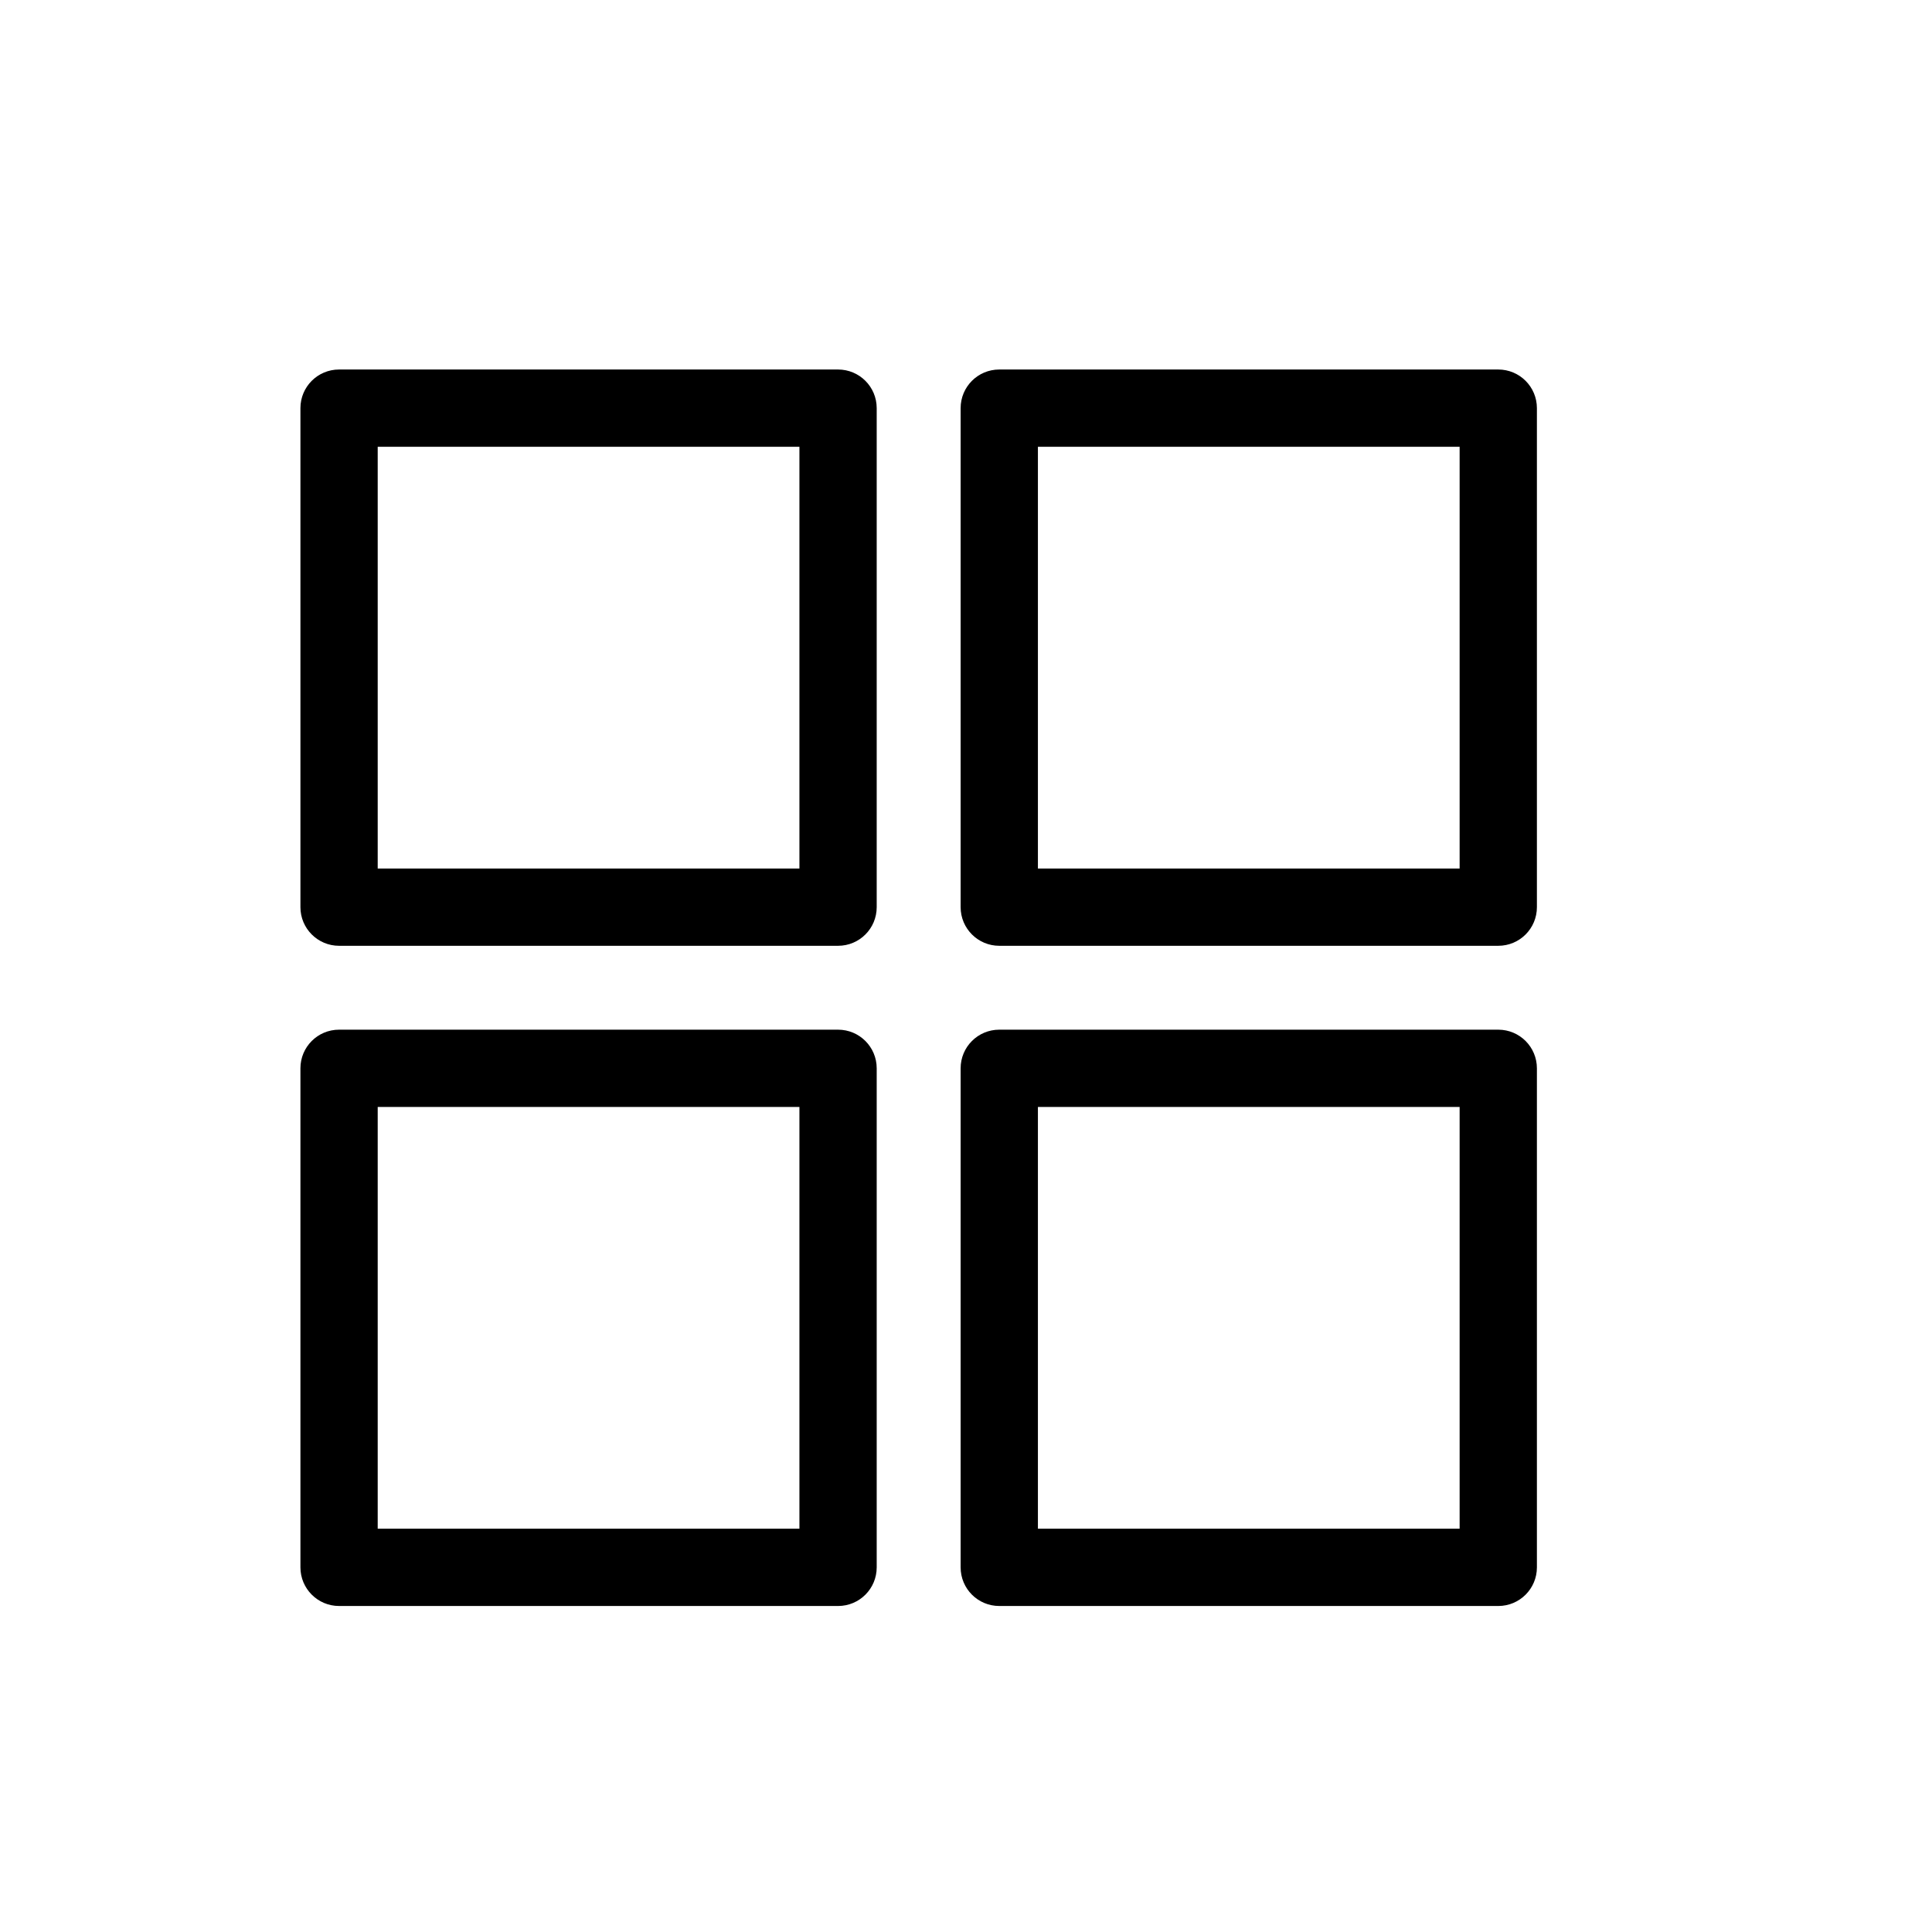
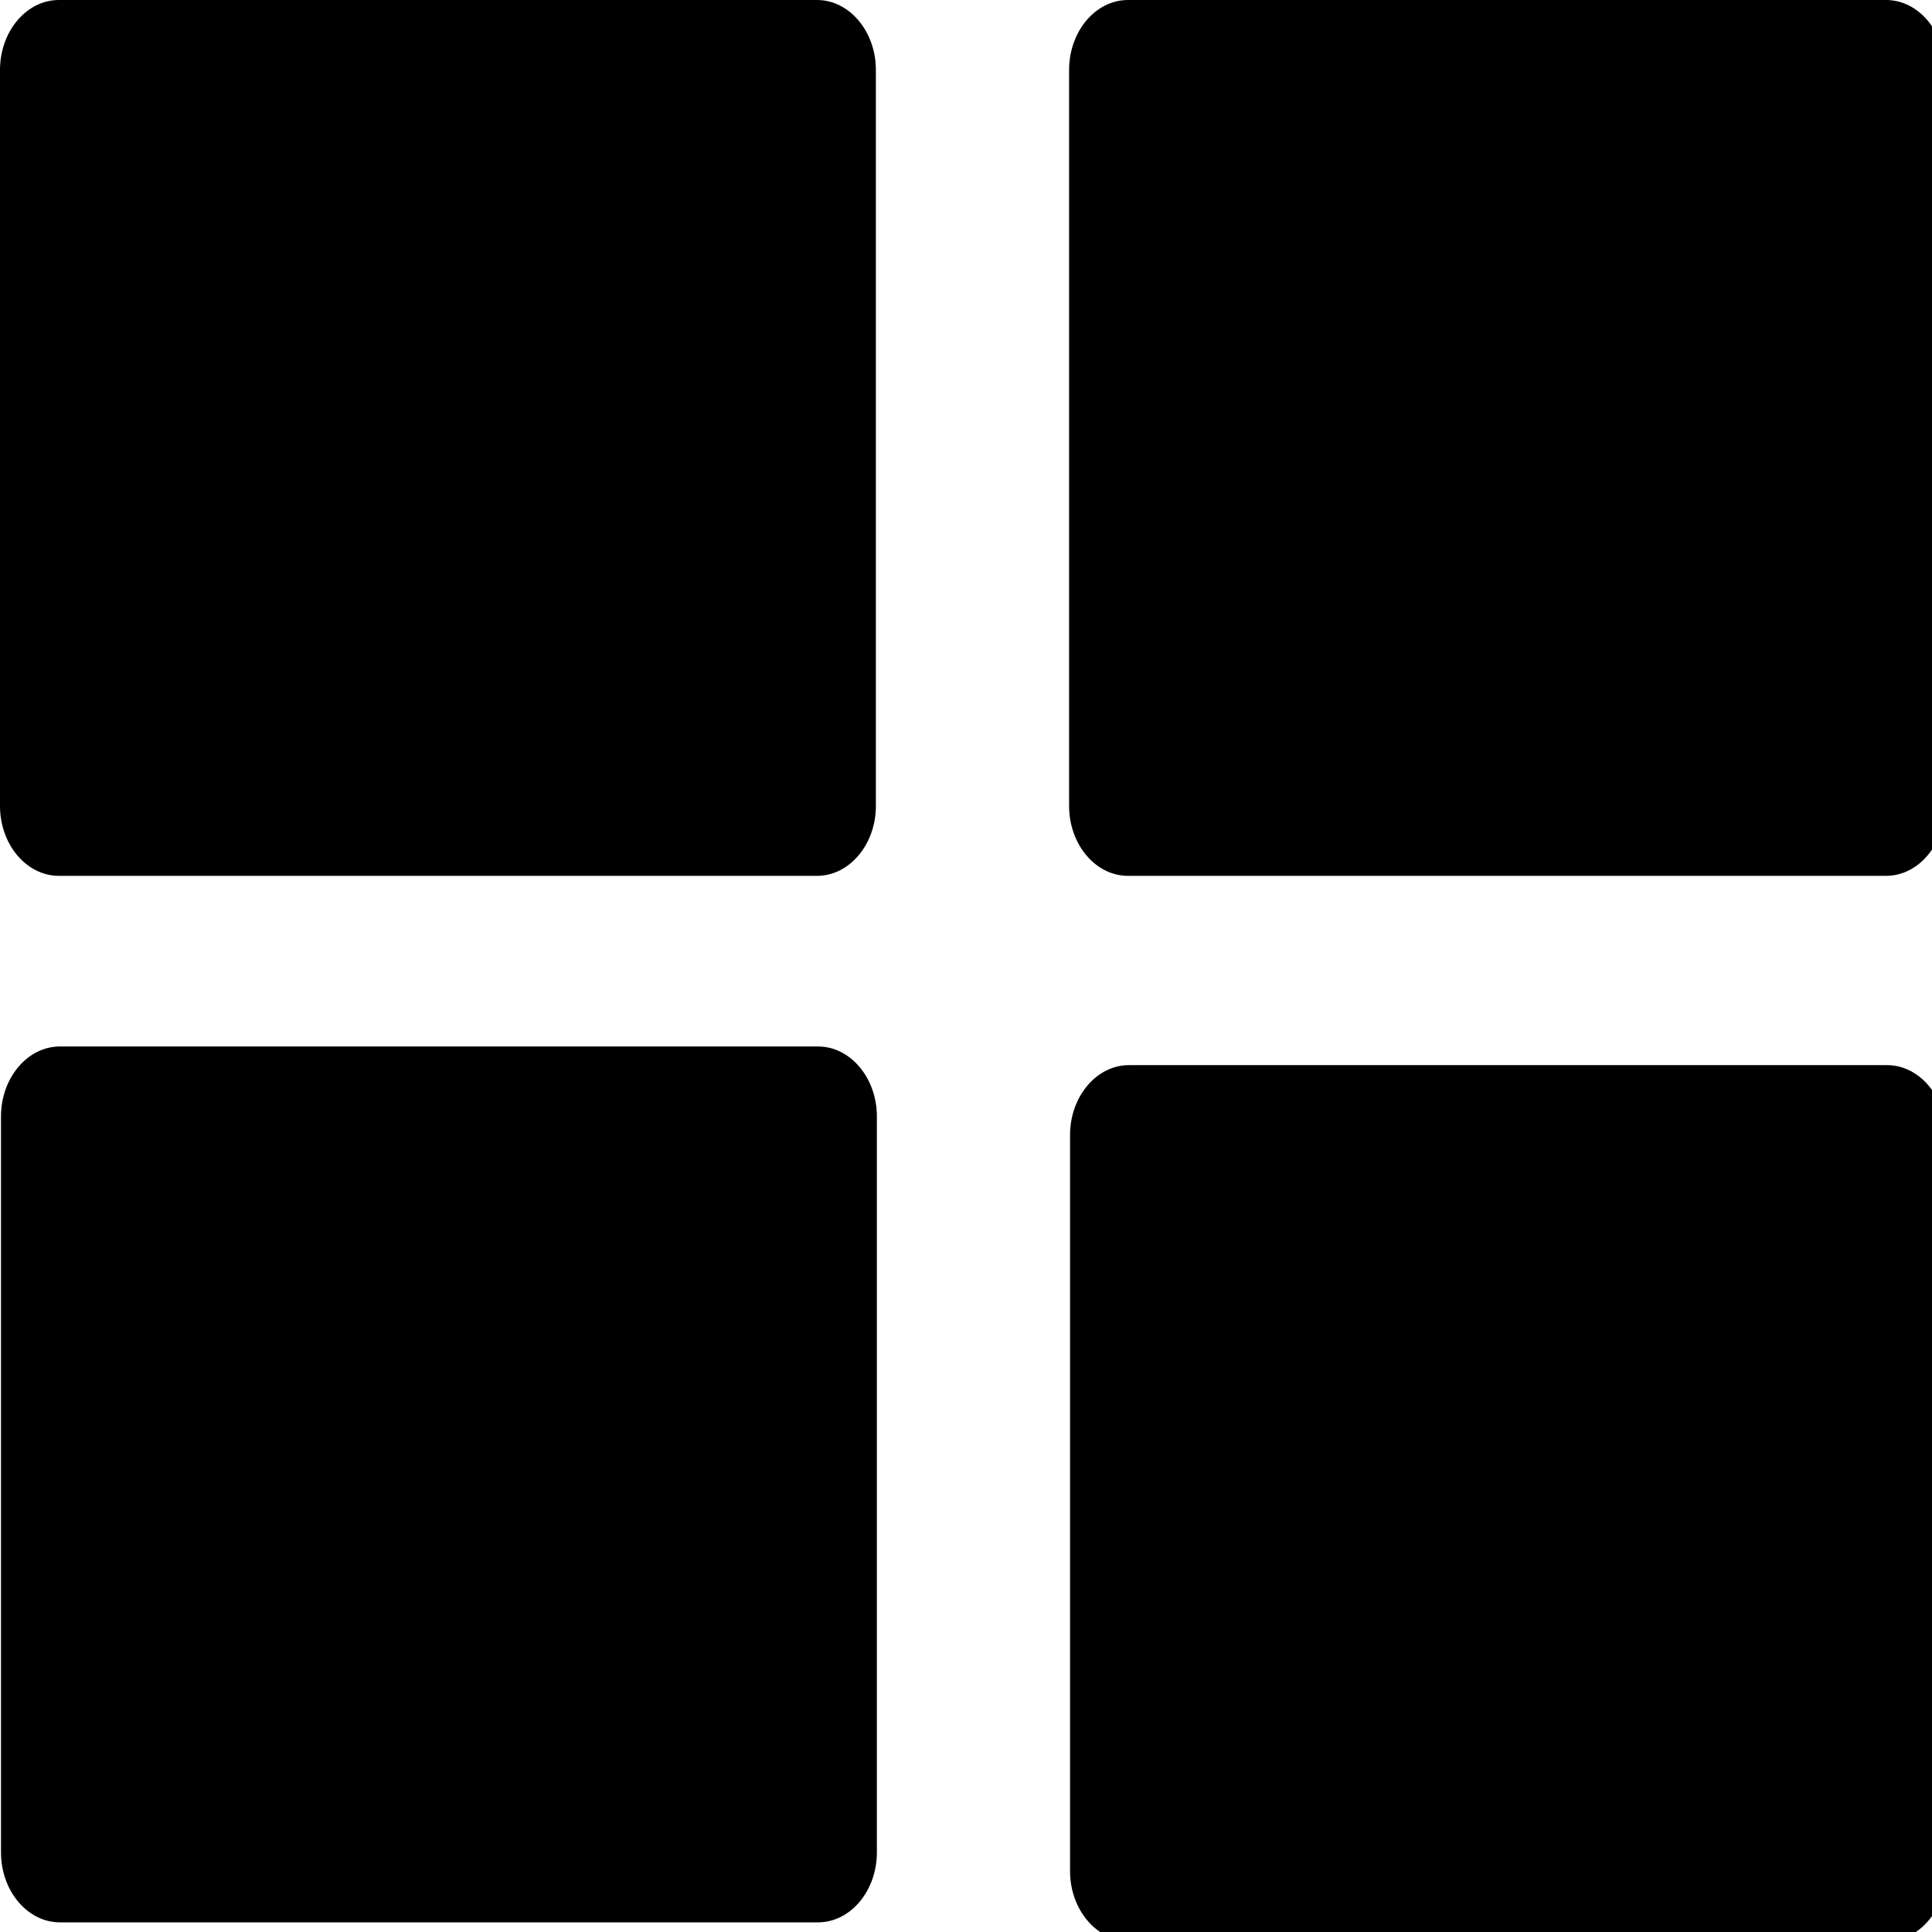
- <svg xmlns="http://www.w3.org/2000/svg" version="1.1" id="Layer_1" x="0px" y="0px" viewBox="0 0 50 50" enable-background="new 0 0 50 50" xml:space="preserve">
-   <path d="M8.775,24.477h12.914c0.553,0,1-0.447,1-1V10.563c0-0.553-0.447-1-1-1H8.775c-0.553,0-1,0.447-1,1v12.914  C7.775,24.029,8.223,24.477,8.775,24.477z M9.775,11.563h10.914v10.914H9.775V11.563z" />
-   <path d="M25.861,24.477h12.914c0.553,0,1-0.447,1-1V10.563c0-0.553-0.447-1-1-1H25.861c-0.553,0-1,0.447-1,1v12.914  C24.861,24.029,25.309,24.477,25.861,24.477z M26.861,11.563h10.914v10.914H26.861V11.563z" />
-   <path d="M8.775,41.563h12.914c0.553,0,1-0.447,1-1V27.648c0-0.553-0.447-1-1-1H8.775c-0.553,0-1,0.447-1,1v12.914  C7.775,41.115,8.223,41.563,8.775,41.563z M9.775,28.648h10.914v10.914H9.775V28.648z" />
-   <path d="M24.861,40.563c0,0.553,0.447,1,1,1h12.914c0.553,0,1-0.447,1-1V27.648c0-0.553-0.447-1-1-1H25.861c-0.553,0-1,0.447-1,1  V40.563z M26.861,28.648h10.914v10.914H26.861V28.648z" />
+ <svg xmlns="http://www.w3.org/2000/svg" class="grid-icon" id="large-item-icon" x="0px" y="0px" width="20px" height="20px" viewBox="0 0 122 122" enable-background="new 0 0 122 122">
+   <g>
+     <path fill-rule="evenodd" clip-rule="evenodd" d="M3.78,66.082h47.875c2.045,0,3.717,1.988,3.717,4.414v46.479 c0,2.43-1.671,4.416-3.717,4.416H3.78c-2.043,0-3.717-1.986-3.717-4.416V70.496C0.063,68.07,1.737,66.082,3.78,66.082L3.78,66.082z M71.224,0H119.1c2.046,0,3.717,1.986,3.717,4.415v46.479c0,2.429-1.671,4.413-3.717,4.413H71.224 c-2.045,0-3.714-1.984-3.714-4.413V4.415C67.51,1.986,69.179,0,71.224,0L71.224,0z M3.714,0h47.878 c2.045,0,3.717,1.986,3.717,4.415v46.479c0,2.429-1.671,4.413-3.717,4.413H3.714C1.671,55.307,0,53.323,0,50.894V4.415 C0,1.986,1.671,0,3.714,0L3.714,0z M71.287,67.26h47.876c2.043,0,3.717,1.986,3.717,4.416v46.479c0,2.426-1.674,4.412-3.717,4.412 H71.287c-2.045,0-3.717-1.986-3.717-4.412V71.676C67.57,69.246,69.242,67.26,71.287,67.26L71.287,67.26z" />
+   </g>
</svg>
